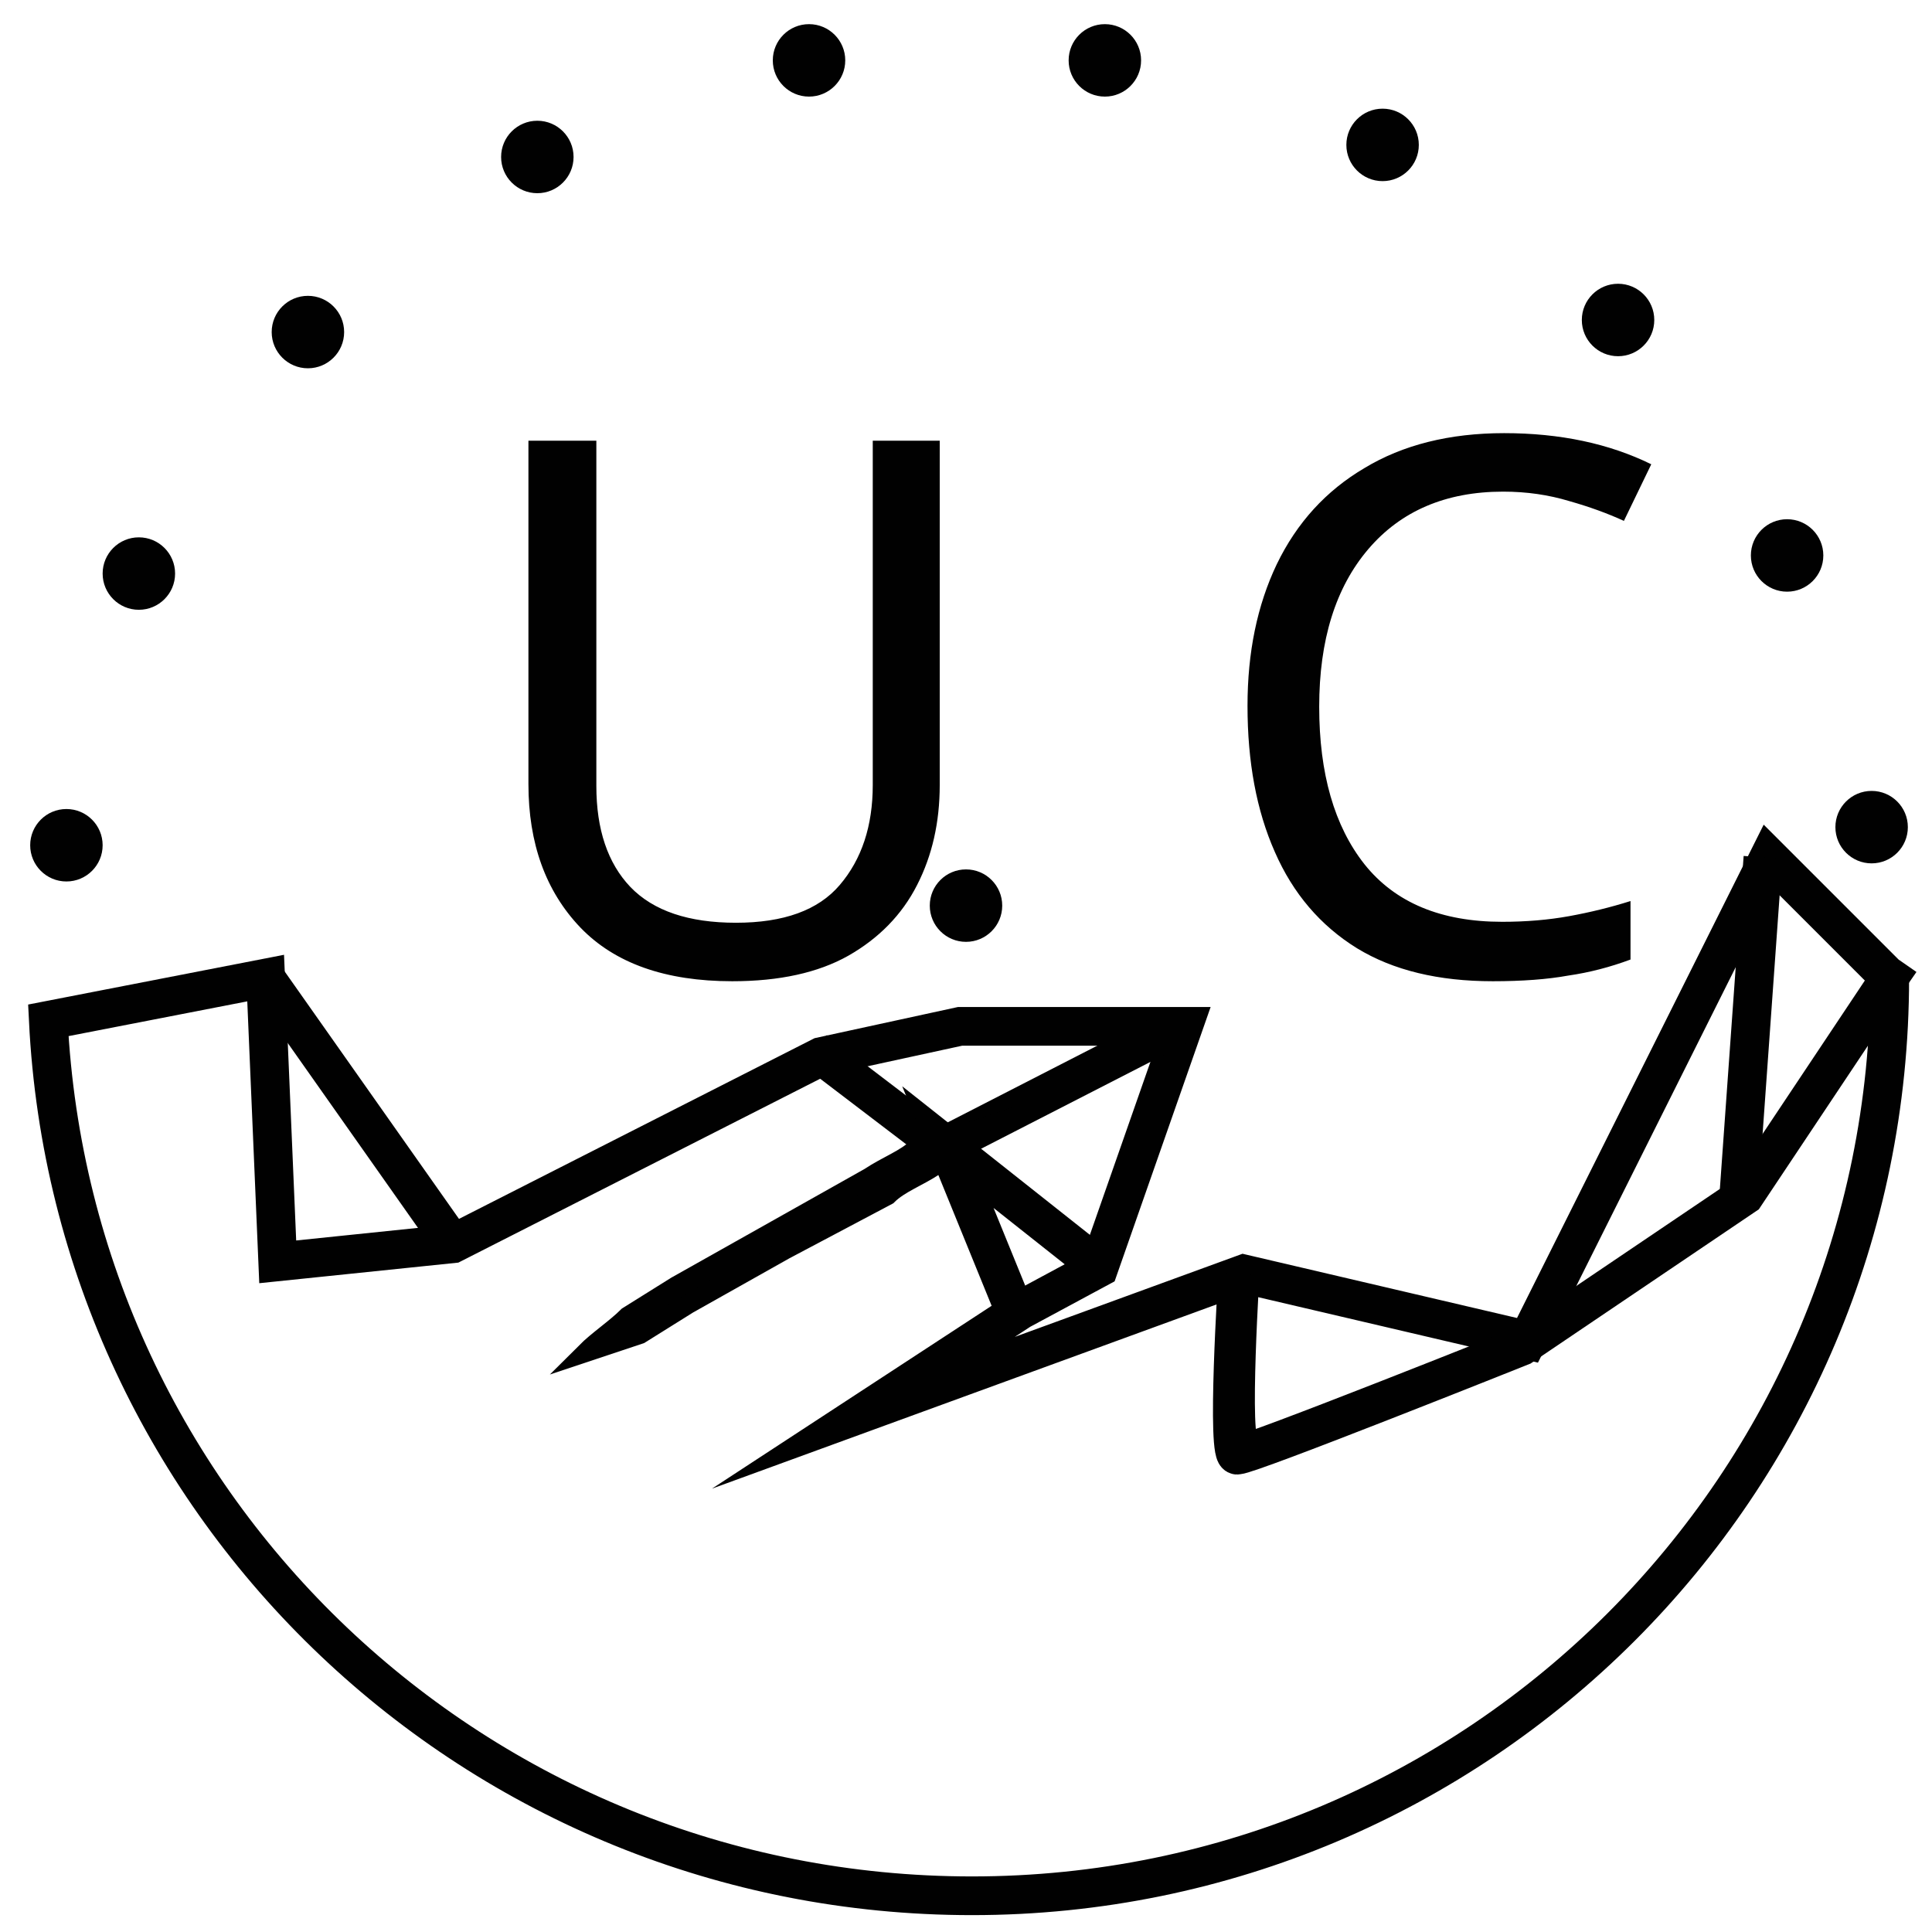
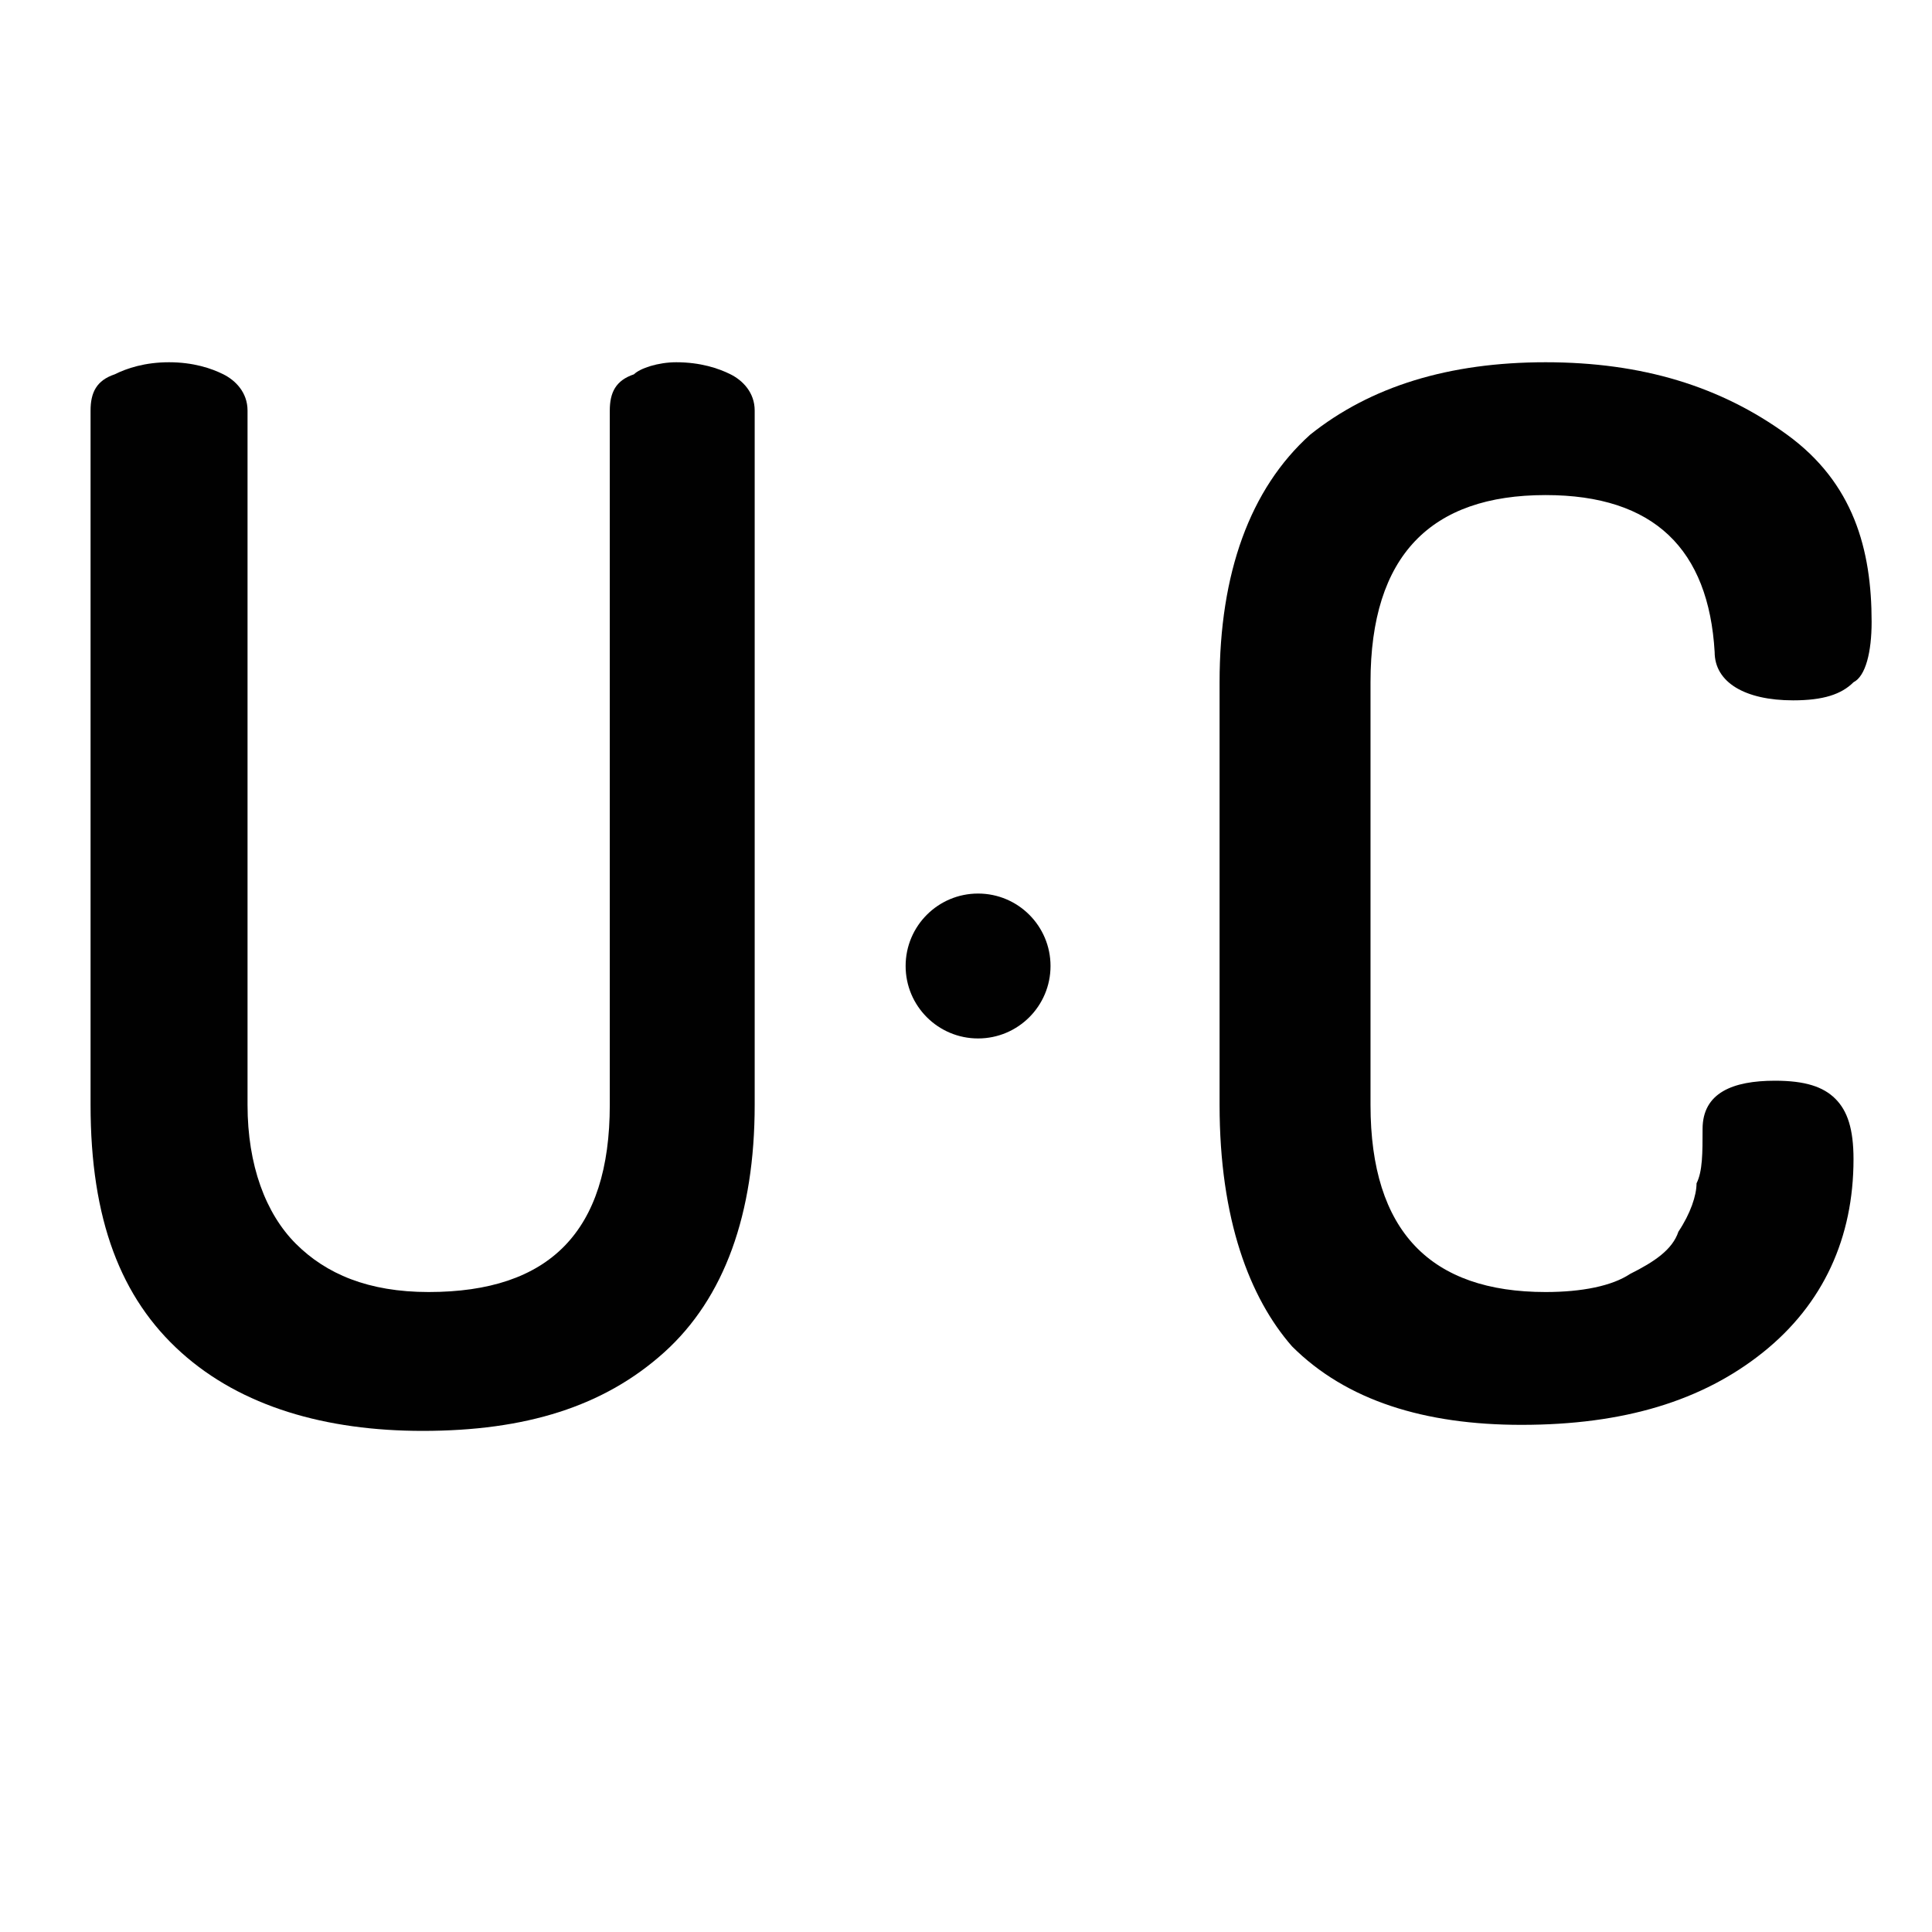
<svg xmlns="http://www.w3.org/2000/svg" version="1.1" id="Layer_1" x="0px" y="0px" viewBox="0 0 32 32" style="enable-background:new 0 0 32 32;" xml:space="preserve">
  <style type="text/css">
- 	
- 		.st0{fill:none;stroke:#010101;stroke-width:0.695;stroke-linecap:round;stroke-linejoin:round;stroke-miterlimit:6;stroke-dasharray:3.473242e-02,4.854;}
- 	.st1{fill:none;stroke:#010101;stroke-width:0.347;stroke-miterlimit:10;}
- 	.st2{fill:#010101;}
- 	.st3{fill:none;stroke:#010101;stroke-width:0.641;stroke-miterlimit:10;}
- 	.st4{fill:#010101;stroke:#010101;stroke-width:0.32;stroke-miterlimit:10;}
- 	
- 		.st5{fill:none;stroke:#010101;stroke-width:0.688;stroke-linecap:round;stroke-linejoin:round;stroke-miterlimit:6;stroke-dasharray:3.439071e-02,4.815;}
- 	.st6{font-family:'Dosis-SemiBold';}
- 	.st7{font-size:12.38px;}
+ 	.st0{enable-background:new    ;}
+ 	.st1{fill:#010101;}
</style>
-   <path class="st0" d="M16.2,0.8" />
-   <path class="st0" d="M31.3,14" />
-   <path class="st1" d="M31.6,16l-2.5,3.6l-3.7,2.5c0,0-4.5,1.8-4.7,1.8c-0.2,0.1,0-3,0-3" />
-   <path class="st2" d="M16.4,18.6c-0.2,0.2-0.5,0.4-0.7,0.6c-0.3,0.2-0.6,0.3-0.8,0.5l-1.7,0.9l-1.7,0.9L10.7,22  c-0.3,0.1-0.6,0.2-0.9,0.3c0.2-0.2,0.5-0.4,0.7-0.6l0.8-0.5l1.7-0.9l1.7-0.9c0.3-0.2,0.6-0.3,0.8-0.5C15.8,18.8,16.1,18.7,16.4,18.6  L16.4,18.6z" />
-   <g>
-     <path class="st3" d="M31.3,16.2c0,8.4-6.8,15.2-15.2,15.2C7.9,31.4,1.2,25,0.8,16.9l3.6-0.7l0.2,4.7l2.9-0.3l6.1-3.1l2.3-0.5l3.7,0   l-1.4,4l-1.3,0.7l-2.6,1.7l6.3-2.3l4.7,1.1l4-8L31.3,16.2z" />
-     <path class="st3" d="M4.4,16.2l3.1,4.4" />
-     <path class="st3" d="M13.5,17.4l2.1,1.6l3.9-2" />
-     <path class="st3" d="M16.8,21.7L15.7,19l2.4,1.9" />
-     <path class="st3" d="M28.8,19.8l0.4-5.6" />
+   <g class="st0">
+     <path class="st1" d="M1.5,18.3V6.8c0-0.3,0.1-0.5,0.4-0.6C2.1,6.1,2.4,6,2.8,6c0.4,0,0.7,0.1,0.9,0.2c0.2,0.1,0.4,0.3,0.4,0.6v11.5   c0,1,0.3,1.8,0.8,2.3c0.5,0.5,1.2,0.8,2.2,0.8c2,0,3-1,3-3.1V6.8c0-0.3,0.1-0.5,0.4-0.6C10.6,6.1,10.9,6,11.2,6   c0.4,0,0.7,0.1,0.9,0.2c0.2,0.1,0.4,0.3,0.4,0.6v11.5c0,1.8-0.5,3.2-1.5,4.1c-1,0.9-2.3,1.3-4,1.3c-1.6,0-3-0.4-4-1.3   C2,21.5,1.5,20.2,1.5,18.3z" />
+     <path class="st1" d="M20.2,18.3v-7c0-1.8,0.5-3.2,1.5-4.1C22.7,6.4,24,6,25.6,6c1.6,0,2.9,0.4,4,1.2S31,9.1,31,10.3   c0,0.5-0.1,0.9-0.3,1c-0.2,0.2-0.5,0.3-1,0.3c-0.8,0-1.3-0.3-1.3-0.8c-0.1-1.7-1-2.6-2.8-2.6c-1.9,0-2.9,1-2.9,3.1v7   c0,2.1,1,3.1,2.9,3.1c0.6,0,1.1-0.1,1.4-0.3c0.4-0.2,0.7-0.4,0.8-0.7c0.2-0.3,0.3-0.6,0.3-0.8c0.1-0.2,0.1-0.5,0.1-0.9   c0-0.6,0.5-0.8,1.2-0.8c0.5,0,0.8,0.1,1,0.3c0.2,0.2,0.3,0.5,0.3,1c0,1.3-0.5,2.4-1.5,3.2c-1,0.8-2.3,1.2-4,1.2   c-1.6,0-2.9-0.4-3.8-1.3C20.7,21.5,20.2,20.2,20.2,18.3z" />
  </g>
-   <path class="st3" d="M31.3,16.2l-2.4,3.6l-3.7,2.5c0,0-4.5,1.8-4.7,1.8c-0.2,0.1,0-3,0-3" />
-   <path class="st4" d="M16.2,18.7c-0.2,0.2-0.5,0.4-0.7,0.6c-0.3,0.2-0.6,0.3-0.8,0.5L13,20.7l-1.6,0.9l-0.8,0.5  c-0.3,0.1-0.6,0.2-0.9,0.3c0.2-0.2,0.5-0.4,0.7-0.6l0.8-0.5l1.6-0.9l1.6-0.9c0.3-0.2,0.6-0.3,0.8-0.5C15.6,18.9,15.9,18.8,16.2,18.7  L16.2,18.7z" />
-   <path class="st5" d="M1.1,14.2c-0.1,0.7-0.1,1.4-0.1,2c0,0.4,0,0.7,0,1.1" />
-   <path class="st5" d="M31,13.9C31,13.8,31,13.8,31,13.9" />
-   <circle class="st2" cx="1.1" cy="14" r="0.6" />
-   <circle class="st2" cx="2.3" cy="9.5" r="0.6" />
-   <circle class="st2" cx="5.1" cy="5.5" r="0.6" />
-   <circle class="st2" cx="8.9" cy="2.6" r="0.6" />
-   <circle class="st2" cx="13.4" cy="1" r="0.6" />
-   <circle class="st2" cx="18.3" cy="1" r="0.6" />
-   <circle class="st2" cx="22.9" cy="2.4" r="0.6" />
-   <circle class="st2" cx="26.8" cy="5.3" r="0.6" />
-   <circle class="st2" cx="29.6" cy="9.2" r="0.6" />
-   <circle class="st2" cx="31" cy="13.7" r="0.6" />
-   <text transform="matrix(1 0 0 1 7.6431 16.1274)" class="st2 st6 st7">U C</text>
-   <circle class="st2" cx="16" cy="15" r="0.6" />
+   <circle class="st1" cx="16.2" cy="16" r="1.2" />
</svg>
